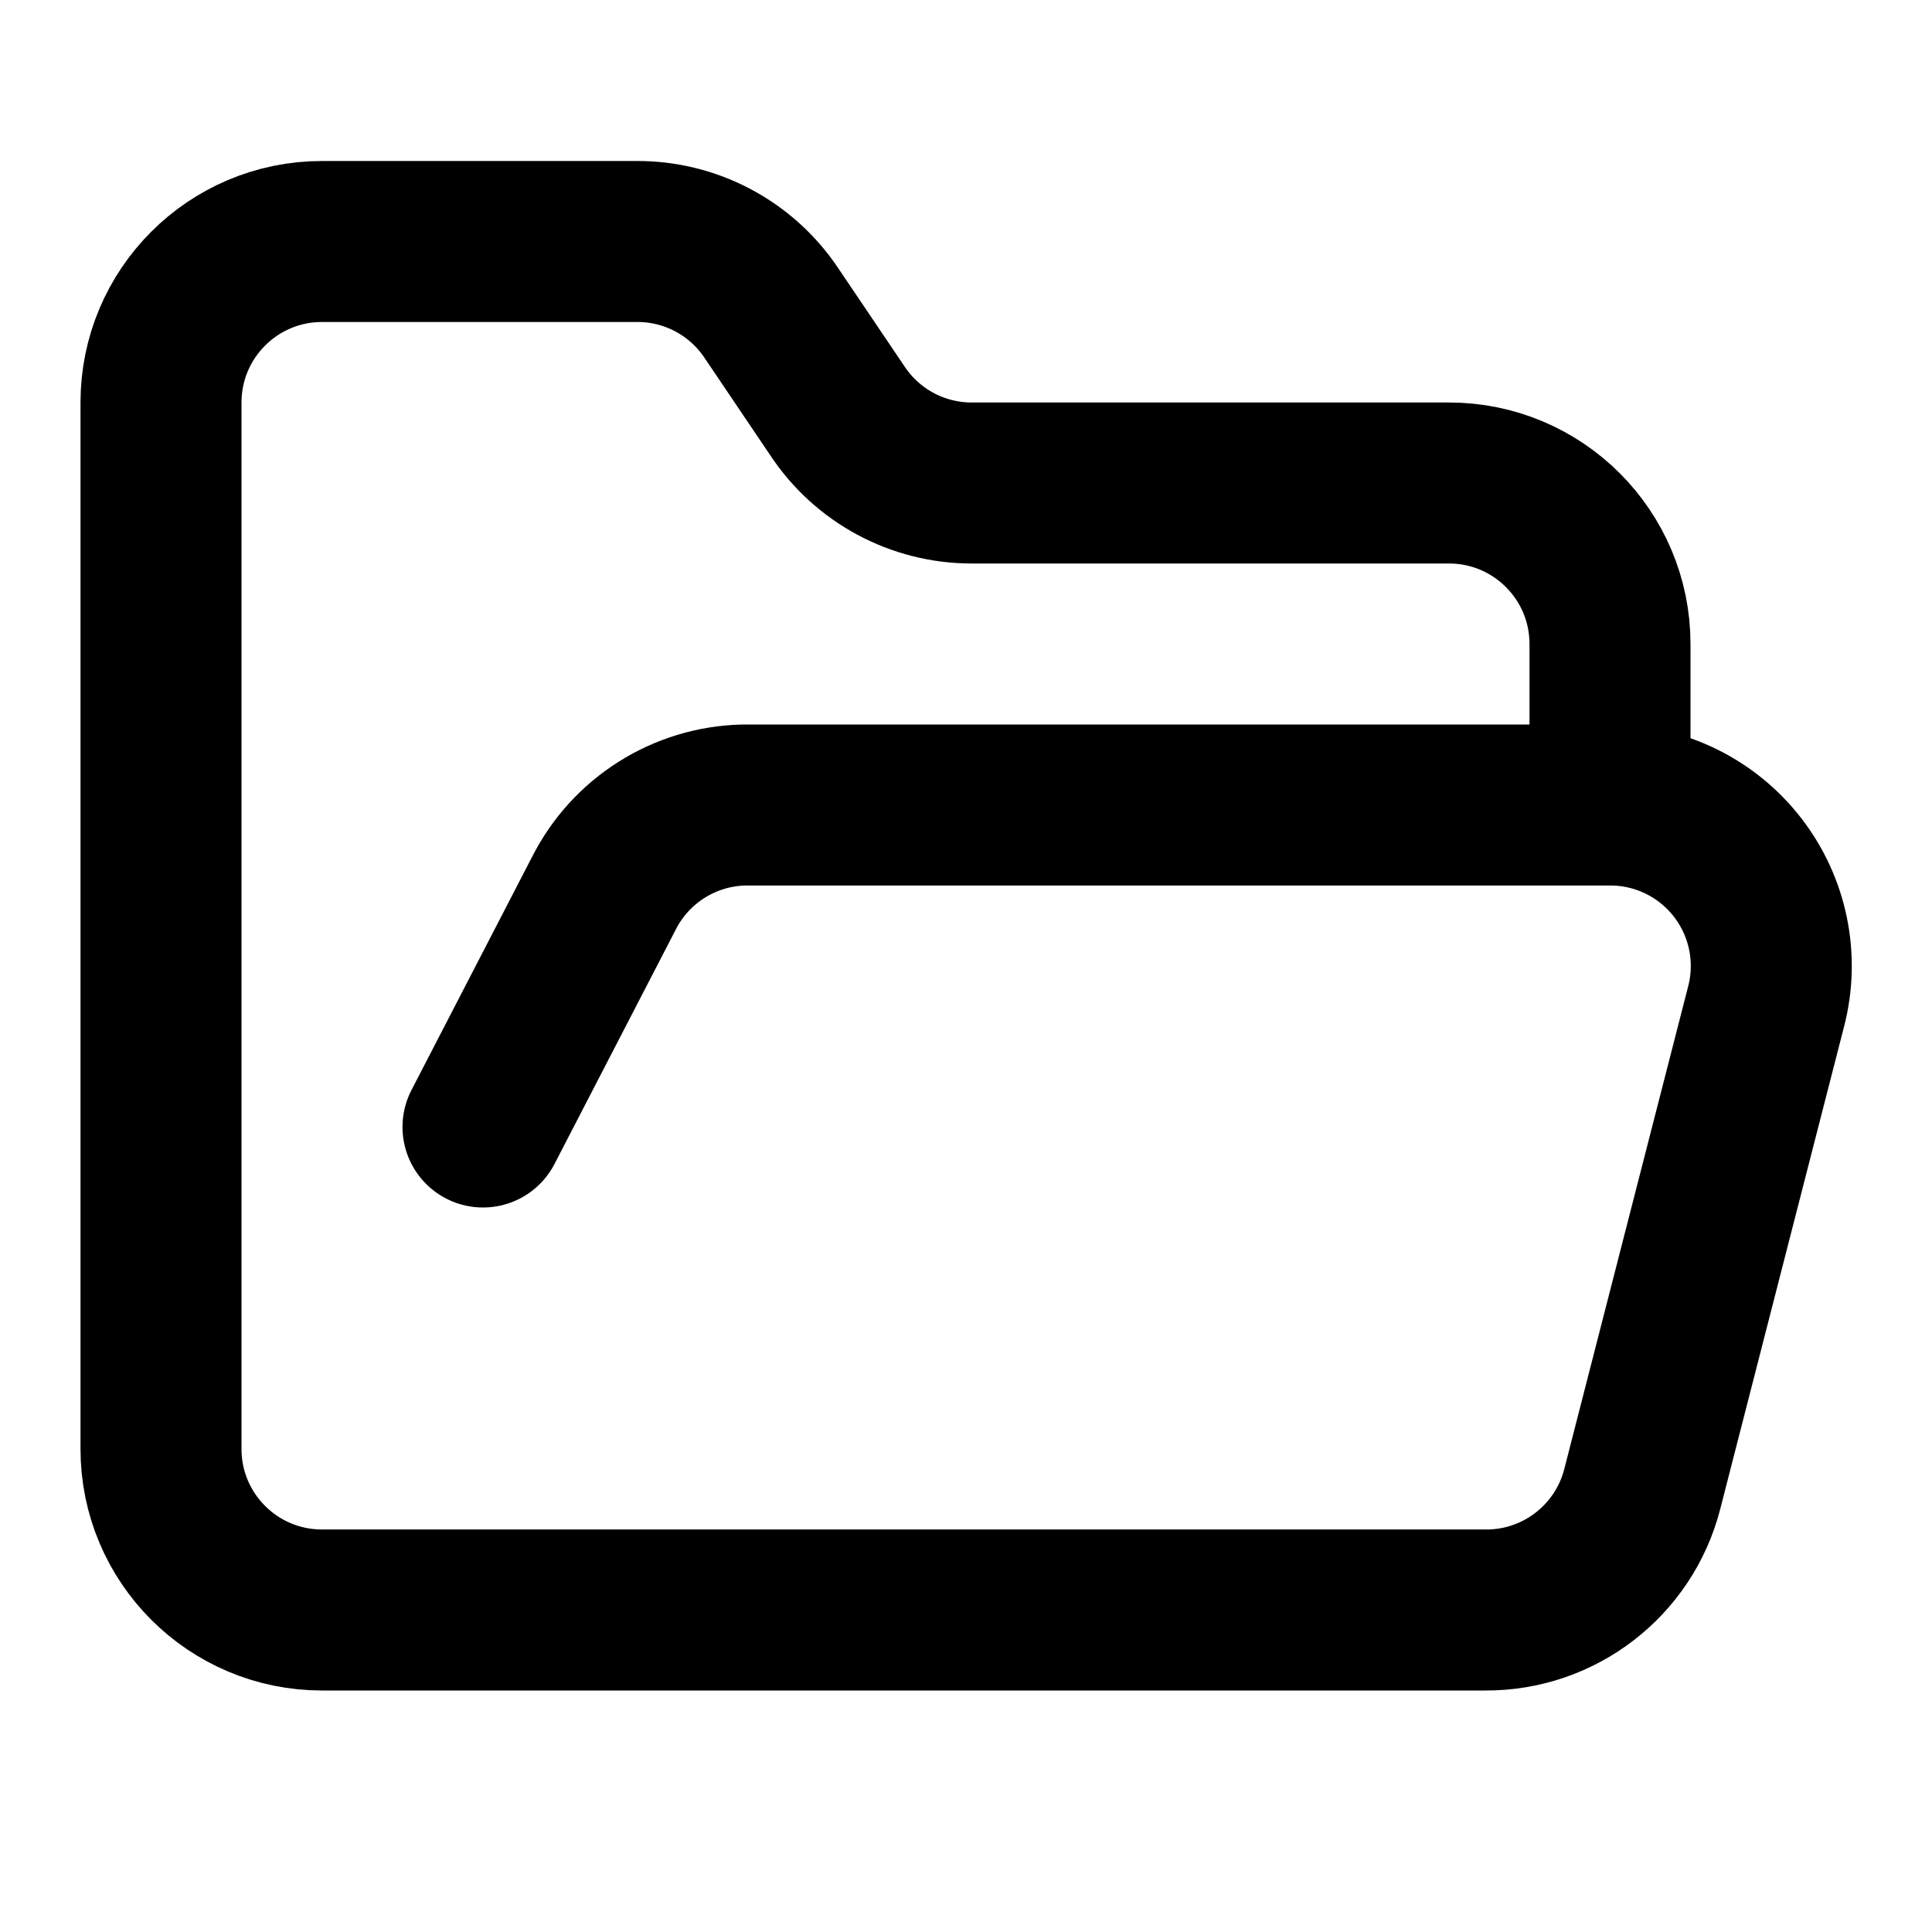
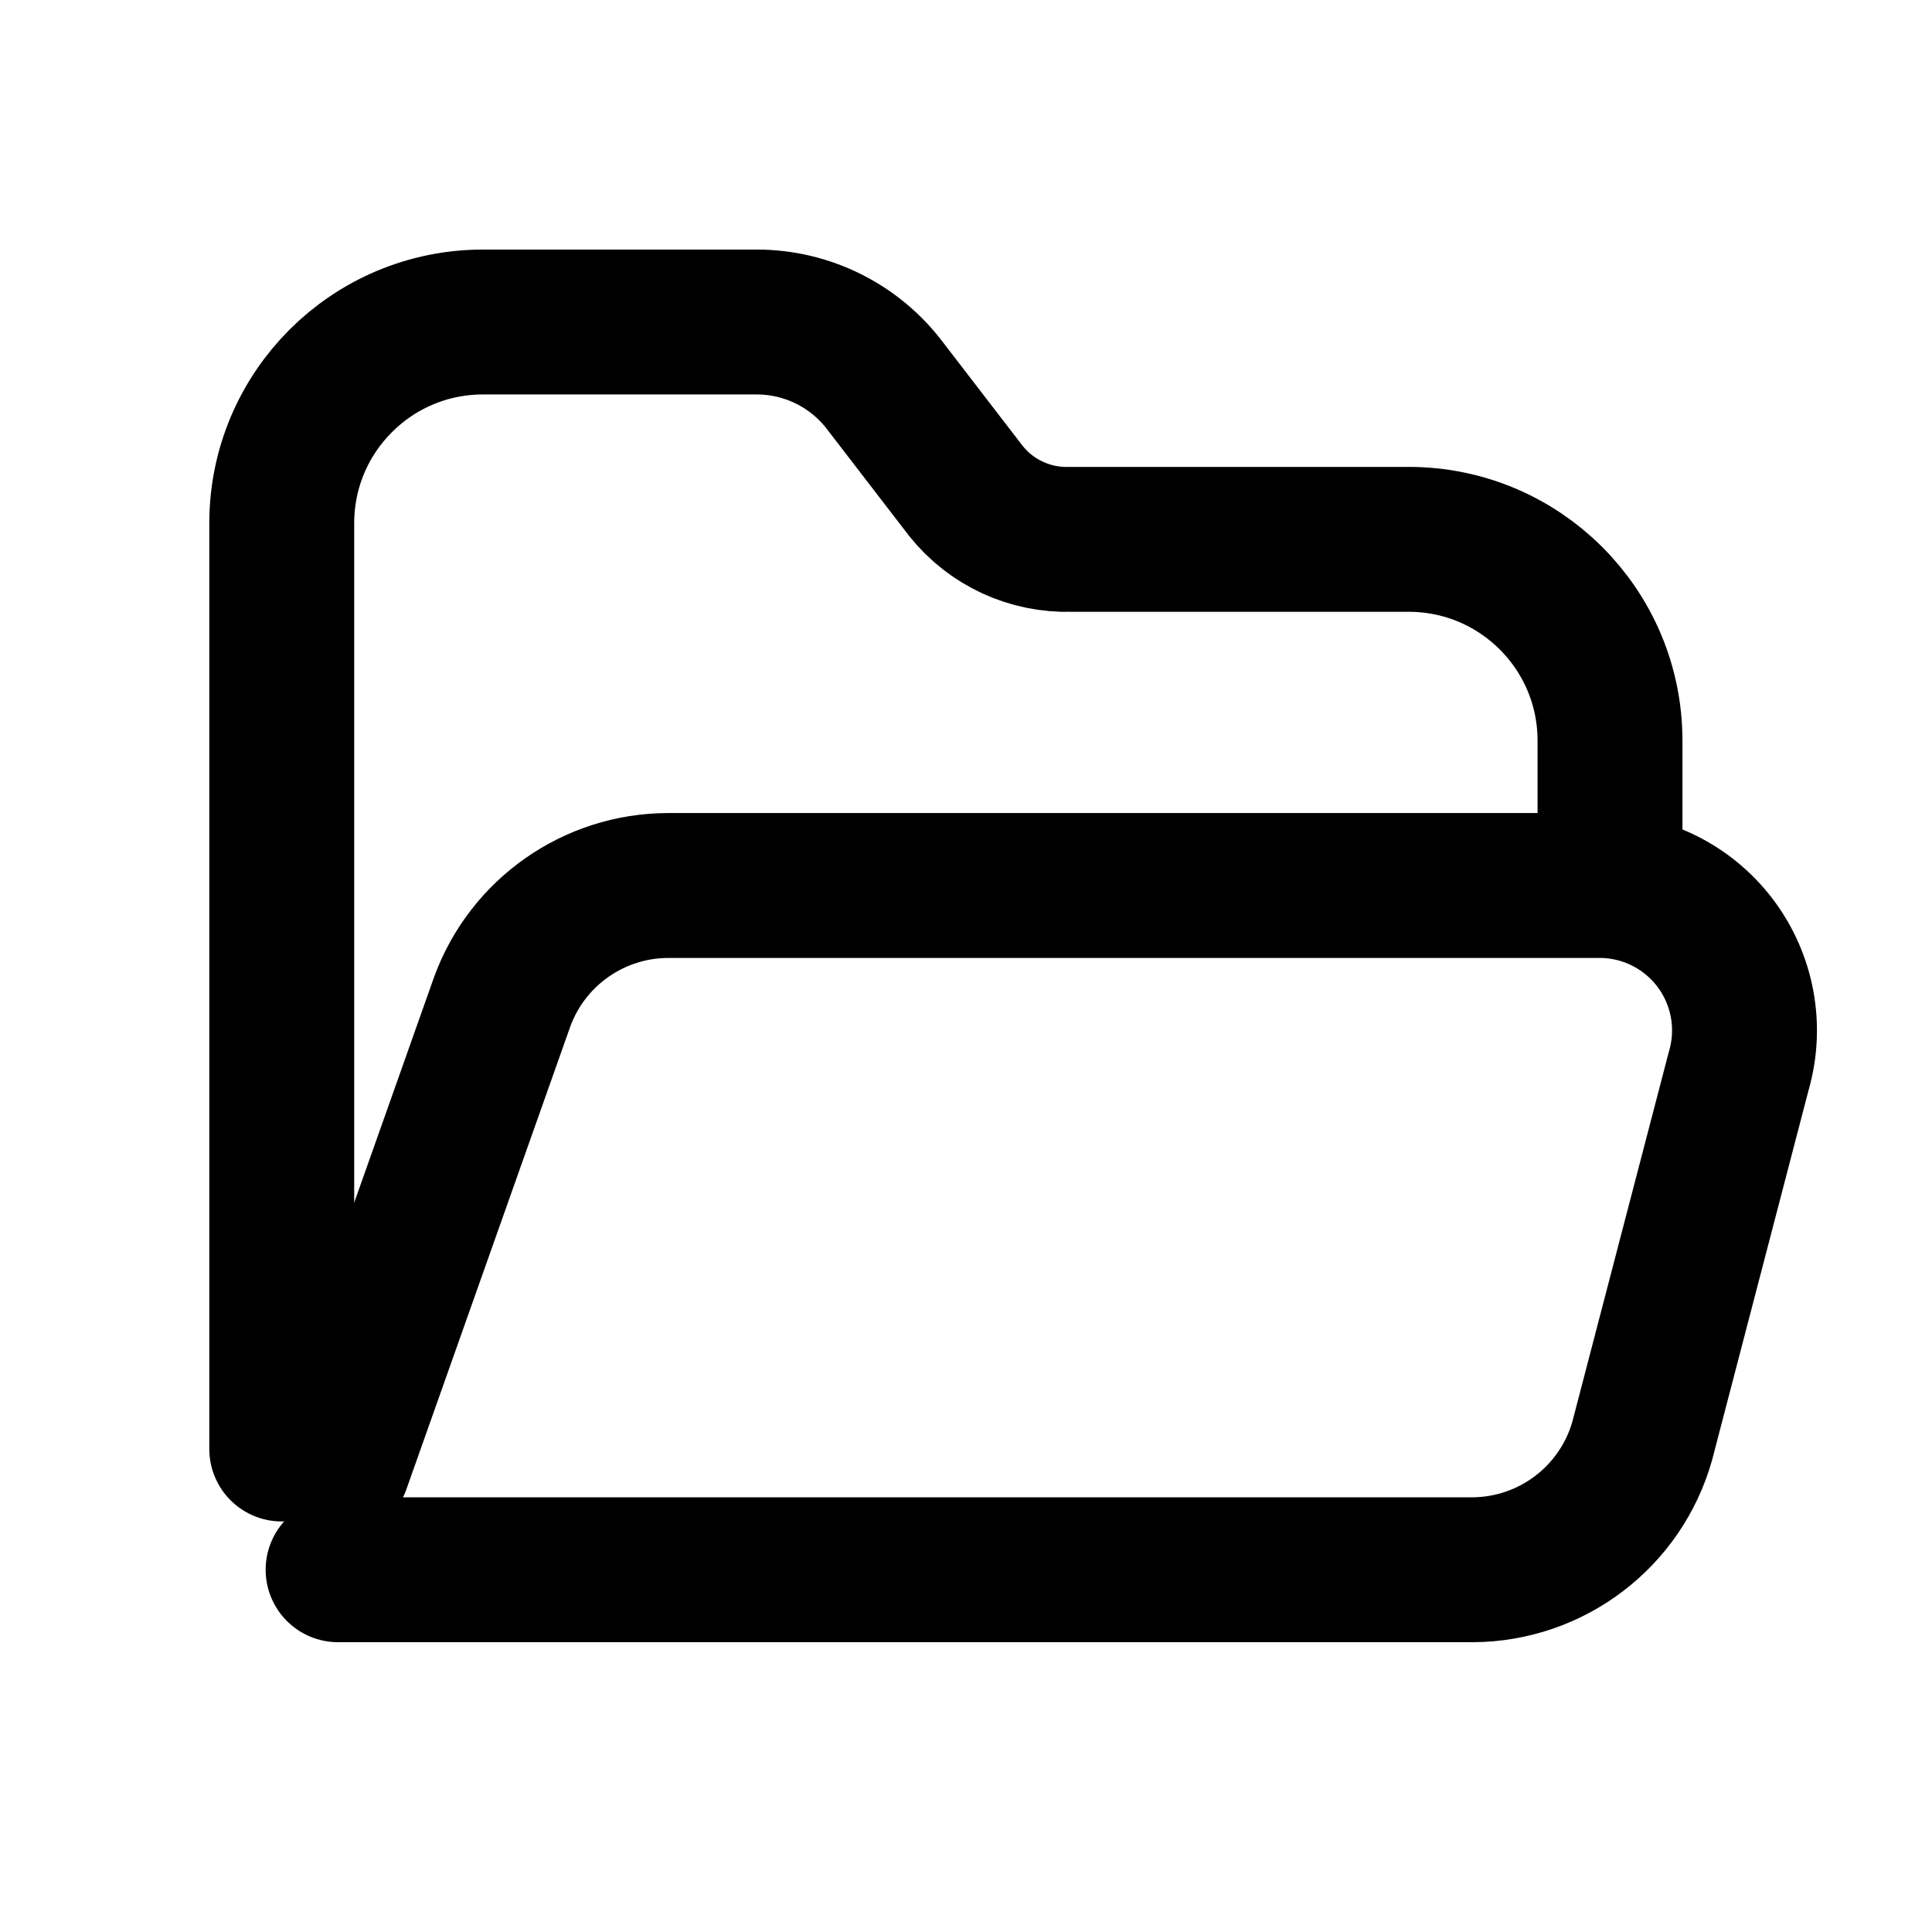
- <svg xmlns="http://www.w3.org/2000/svg" viewBox="0 0 24 24" fill="none" stroke="currentColor" stroke-width="2" stroke-linecap="round" stroke-linejoin="round">
-   <path d="m6 14 1.5-2.9A2 2 0 0 1 9.24 10H20a2 2 0 0 1 1.94 2.5l-1.54 6a2 2 0 0 1-1.95 1.5H4a2 2 0 0 1-2-2V5a2 2 0 0 1 2-2h3.9a2 2 0 0 1 1.69.9l.81 1.2a2 2 0 0 0 1.67.9H18a2 2 0 0 1 2 2v2" />
+ <svg xmlns="http://www.w3.org/2000/svg" viewBox="0 0 24 24" fill="none" stroke="currentColor" stroke-width="1.8" stroke-linecap="round" stroke-linejoin="round">
+   <path class="svg-duotone" d="M5.2 19.5h13.1a2.2 2.2 0 0 0 2.1-1.6l1.3-4.8a1.8 1.8 0 0 0-1.74-2.3H8.4a2.2 2.2 0 0 0-2.06 1.44L4.4 17.5a1.6 1.6 0 0 0 .8 2Z" fill="currentColor" fill-opacity="0" stroke="none" />
+   <path d="M3.5 18V6.5A2.5 2.5 0 0 1 6 4h3.4a2 2 0 0 1 1.6.8l1 1.3a1.6 1.6 0 0 0 1.3.6H17.5A2.5 2.5 0 0 1 20 9.2v1.6" />
+   <path d="M4.2 19.5h14.1a2.2 2.2 0 0 0 2.1-1.6l1.2-4.6a1.8 1.8 0 0 0-1.74-2.3H8.3a2.2 2.2 0 0 0-2.06 1.44L4.2 18.2" />
</svg>
